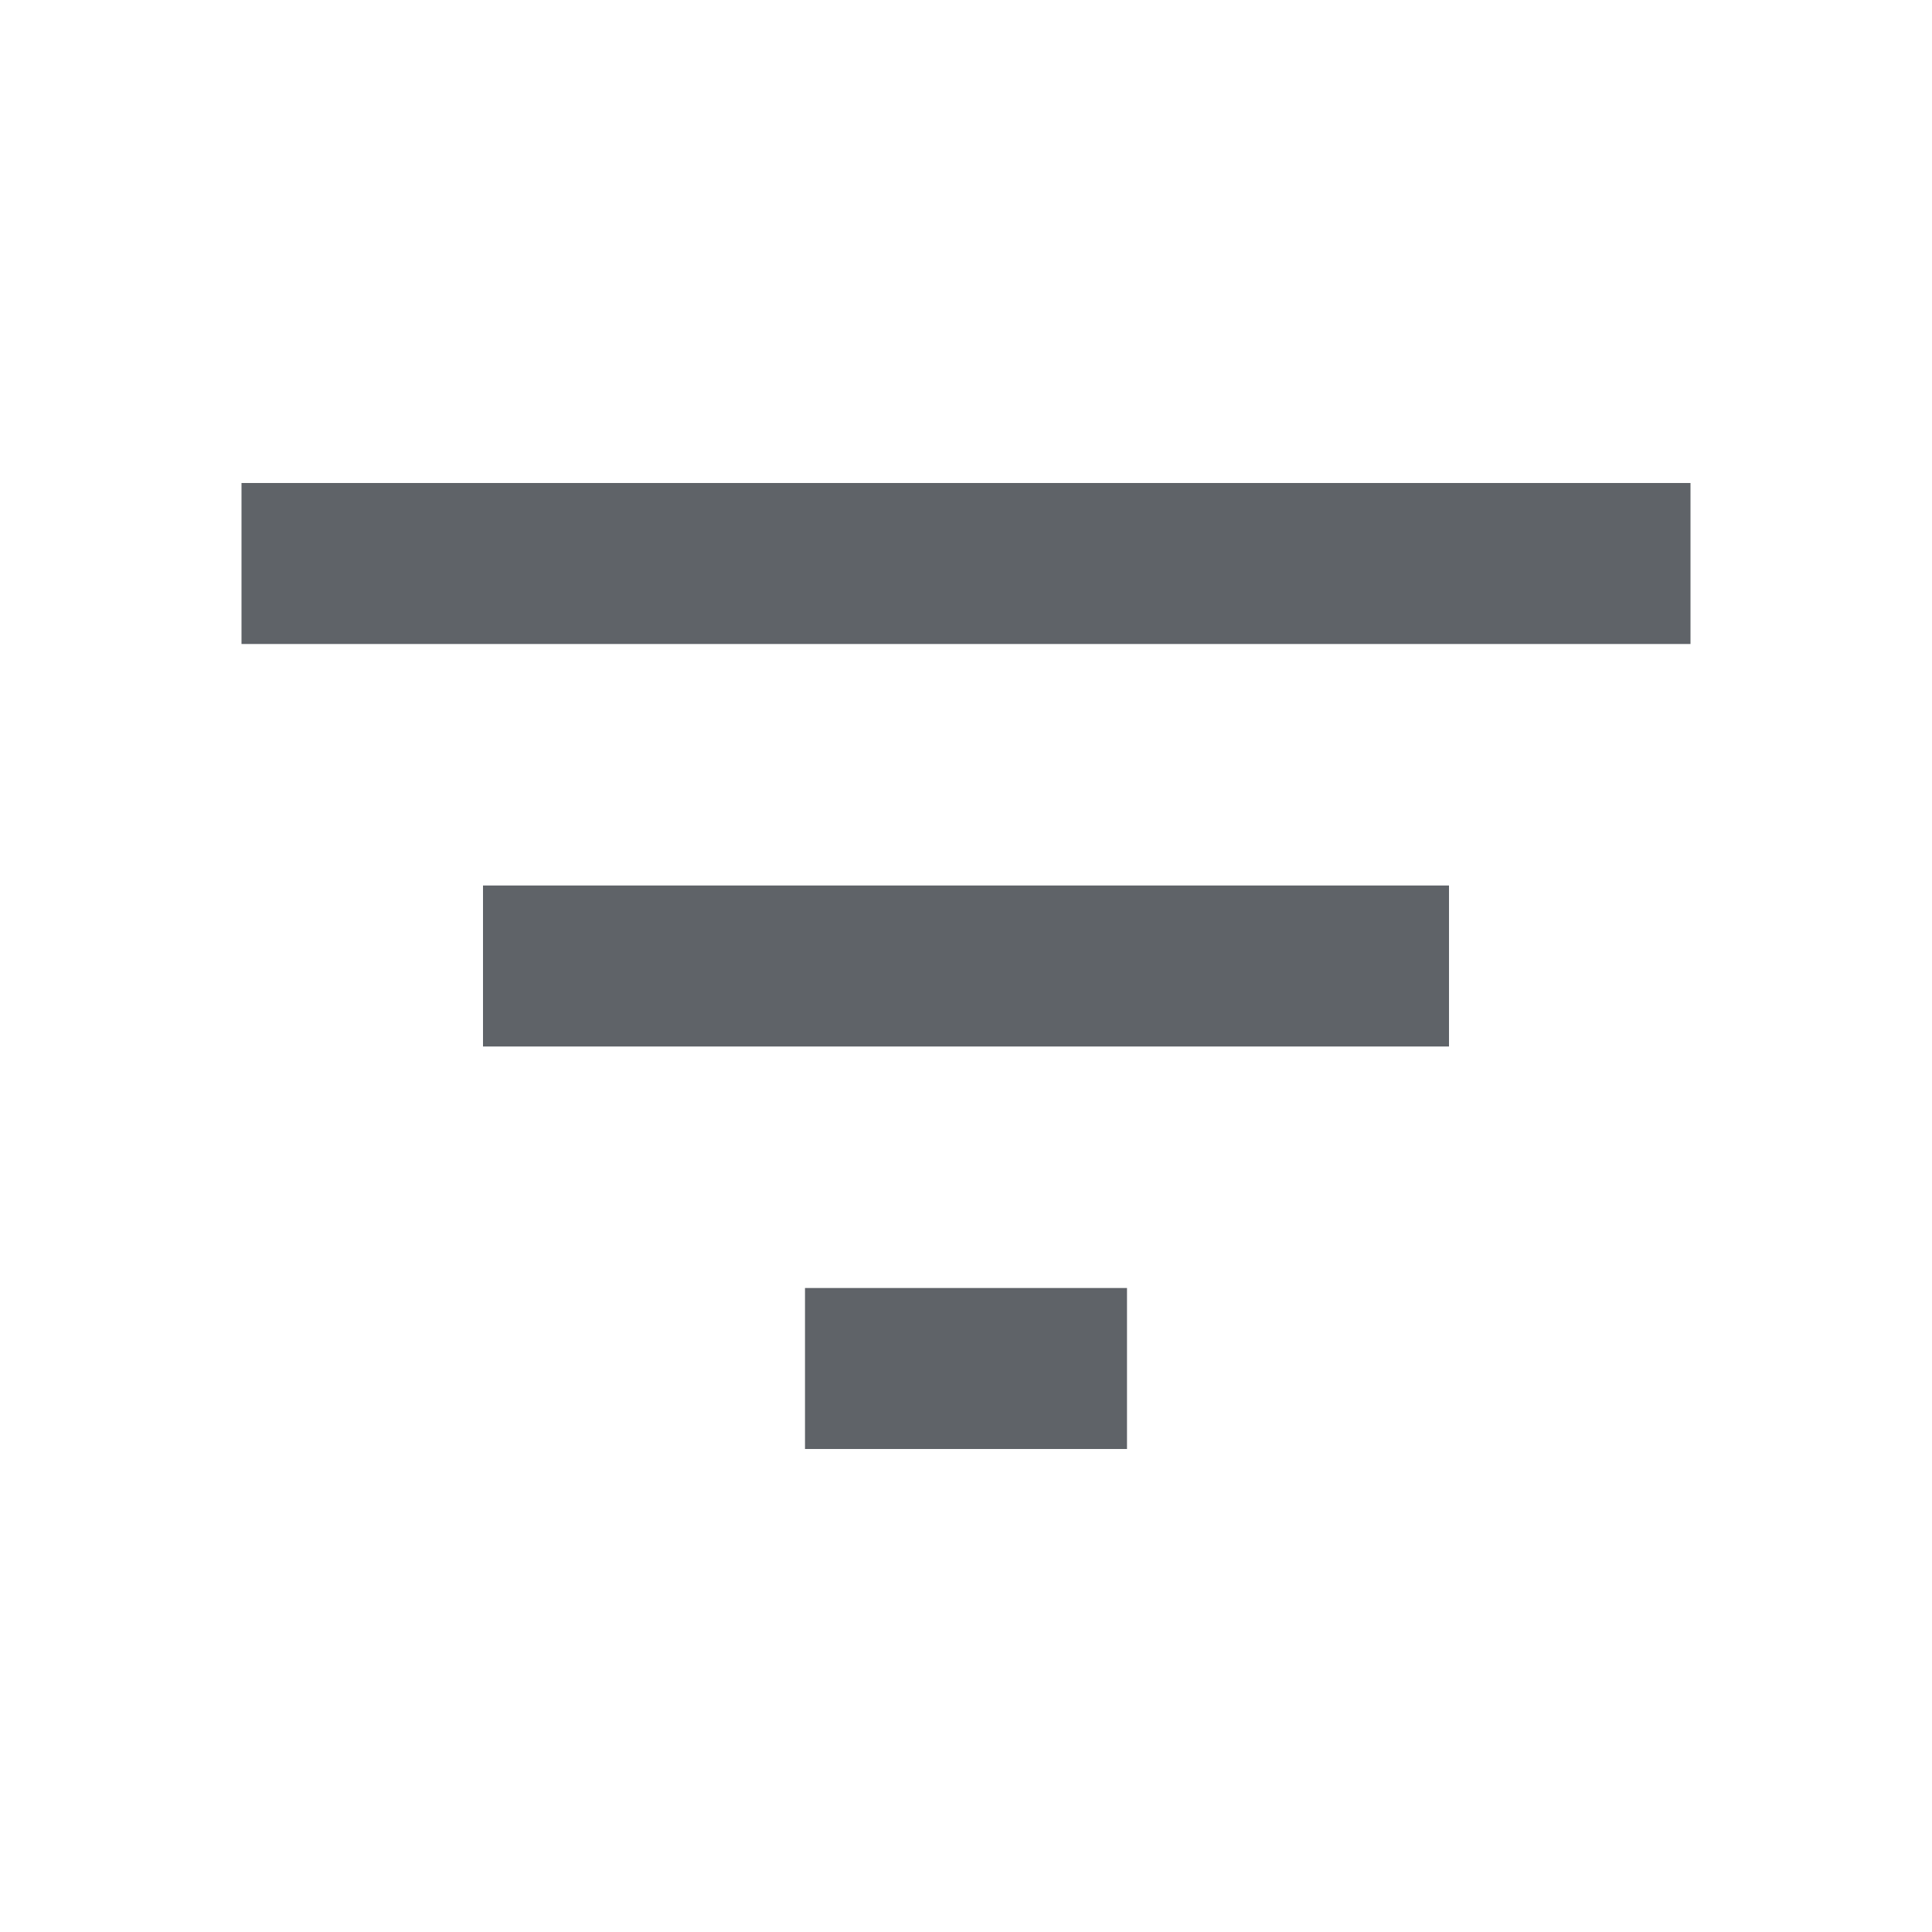
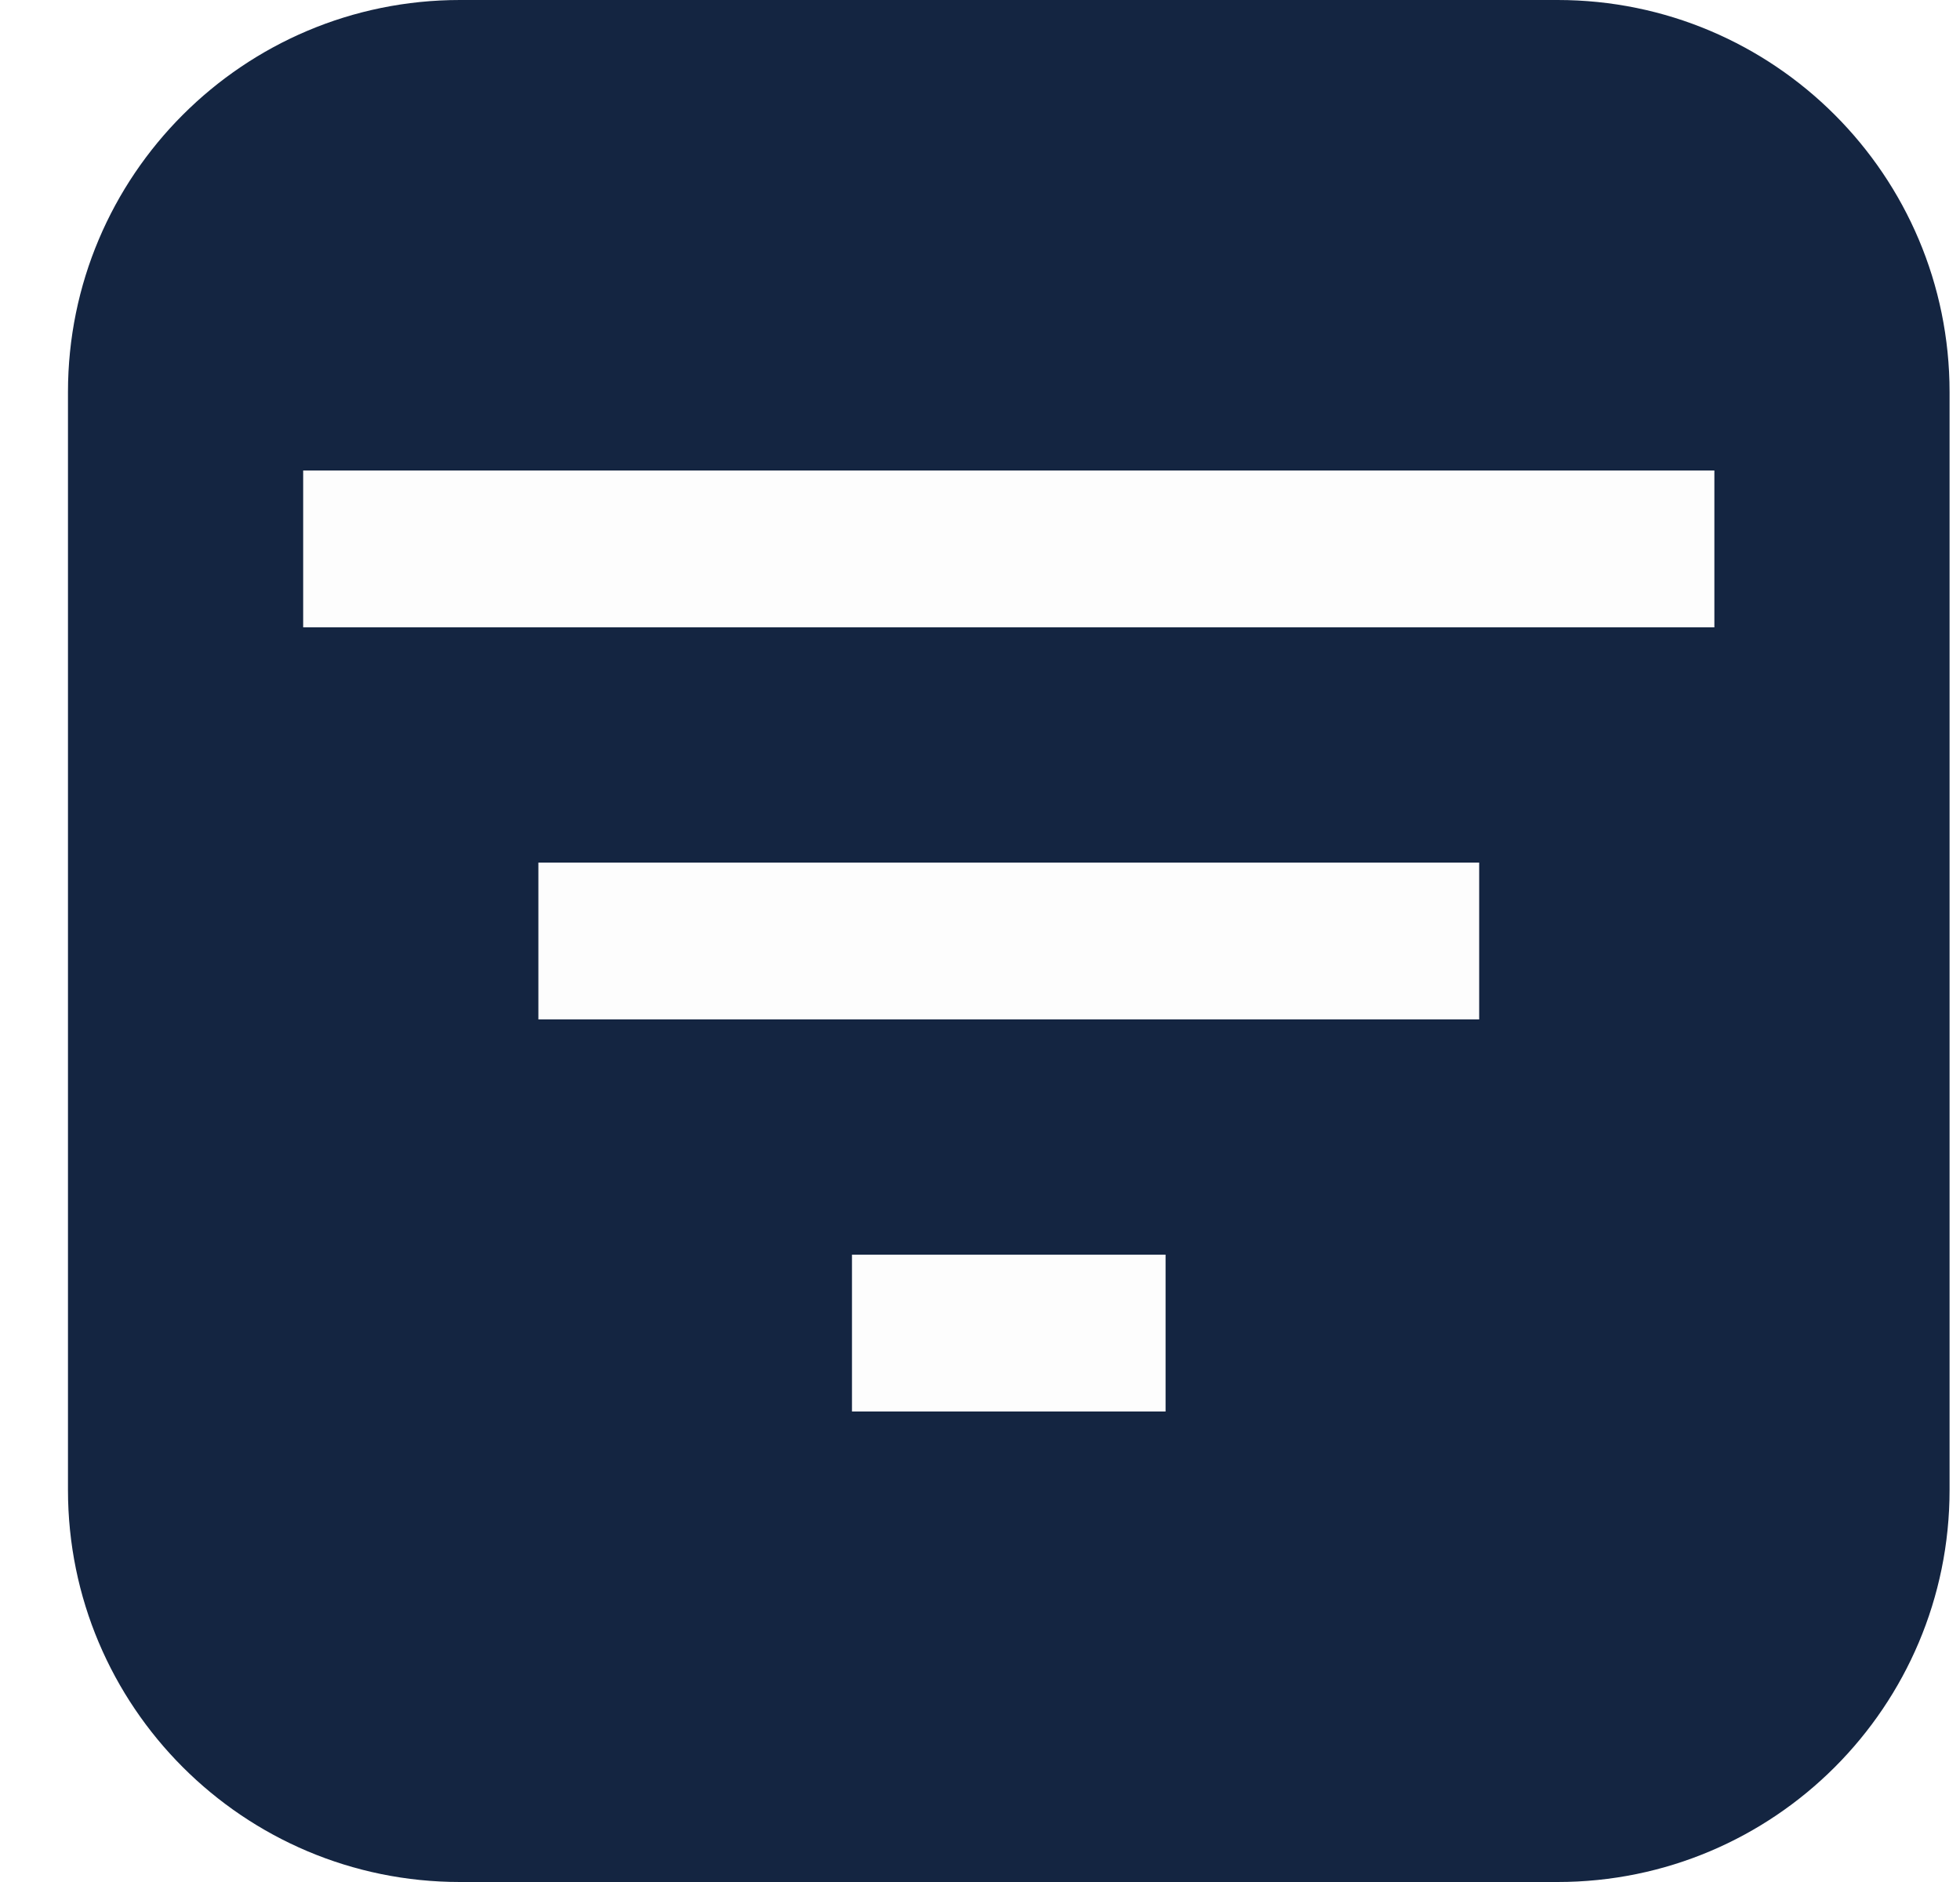
- <svg xmlns="http://www.w3.org/2000/svg" height="24px" viewBox="0 -960 960 960" width="24px" fill="#5f6368">
-   <path d="M400-240v-80h160v80H400ZM240-440v-80h480v80H240ZM120-640v-80h720v80H120Z" />
+ <svg xmlns="http://www.w3.org/2000/svg" width="25" height="24" viewBox="0 0 25 24" fill="none">
+   <g id="filter_list_24dp_FILL0_wght400_GRAD0_opsz24">
+     <rect x="0.867" width="24" height="24" rx="5" fill="#142541" />
+     <path id="Vector" d="M10.867 18V16H14.867V18H10.867ZM6.867 13V11H18.867V13H6.867ZM3.867 8V6H21.867V8H3.867Z" fill="#FDFDFD" />
+   </g>
</svg>
